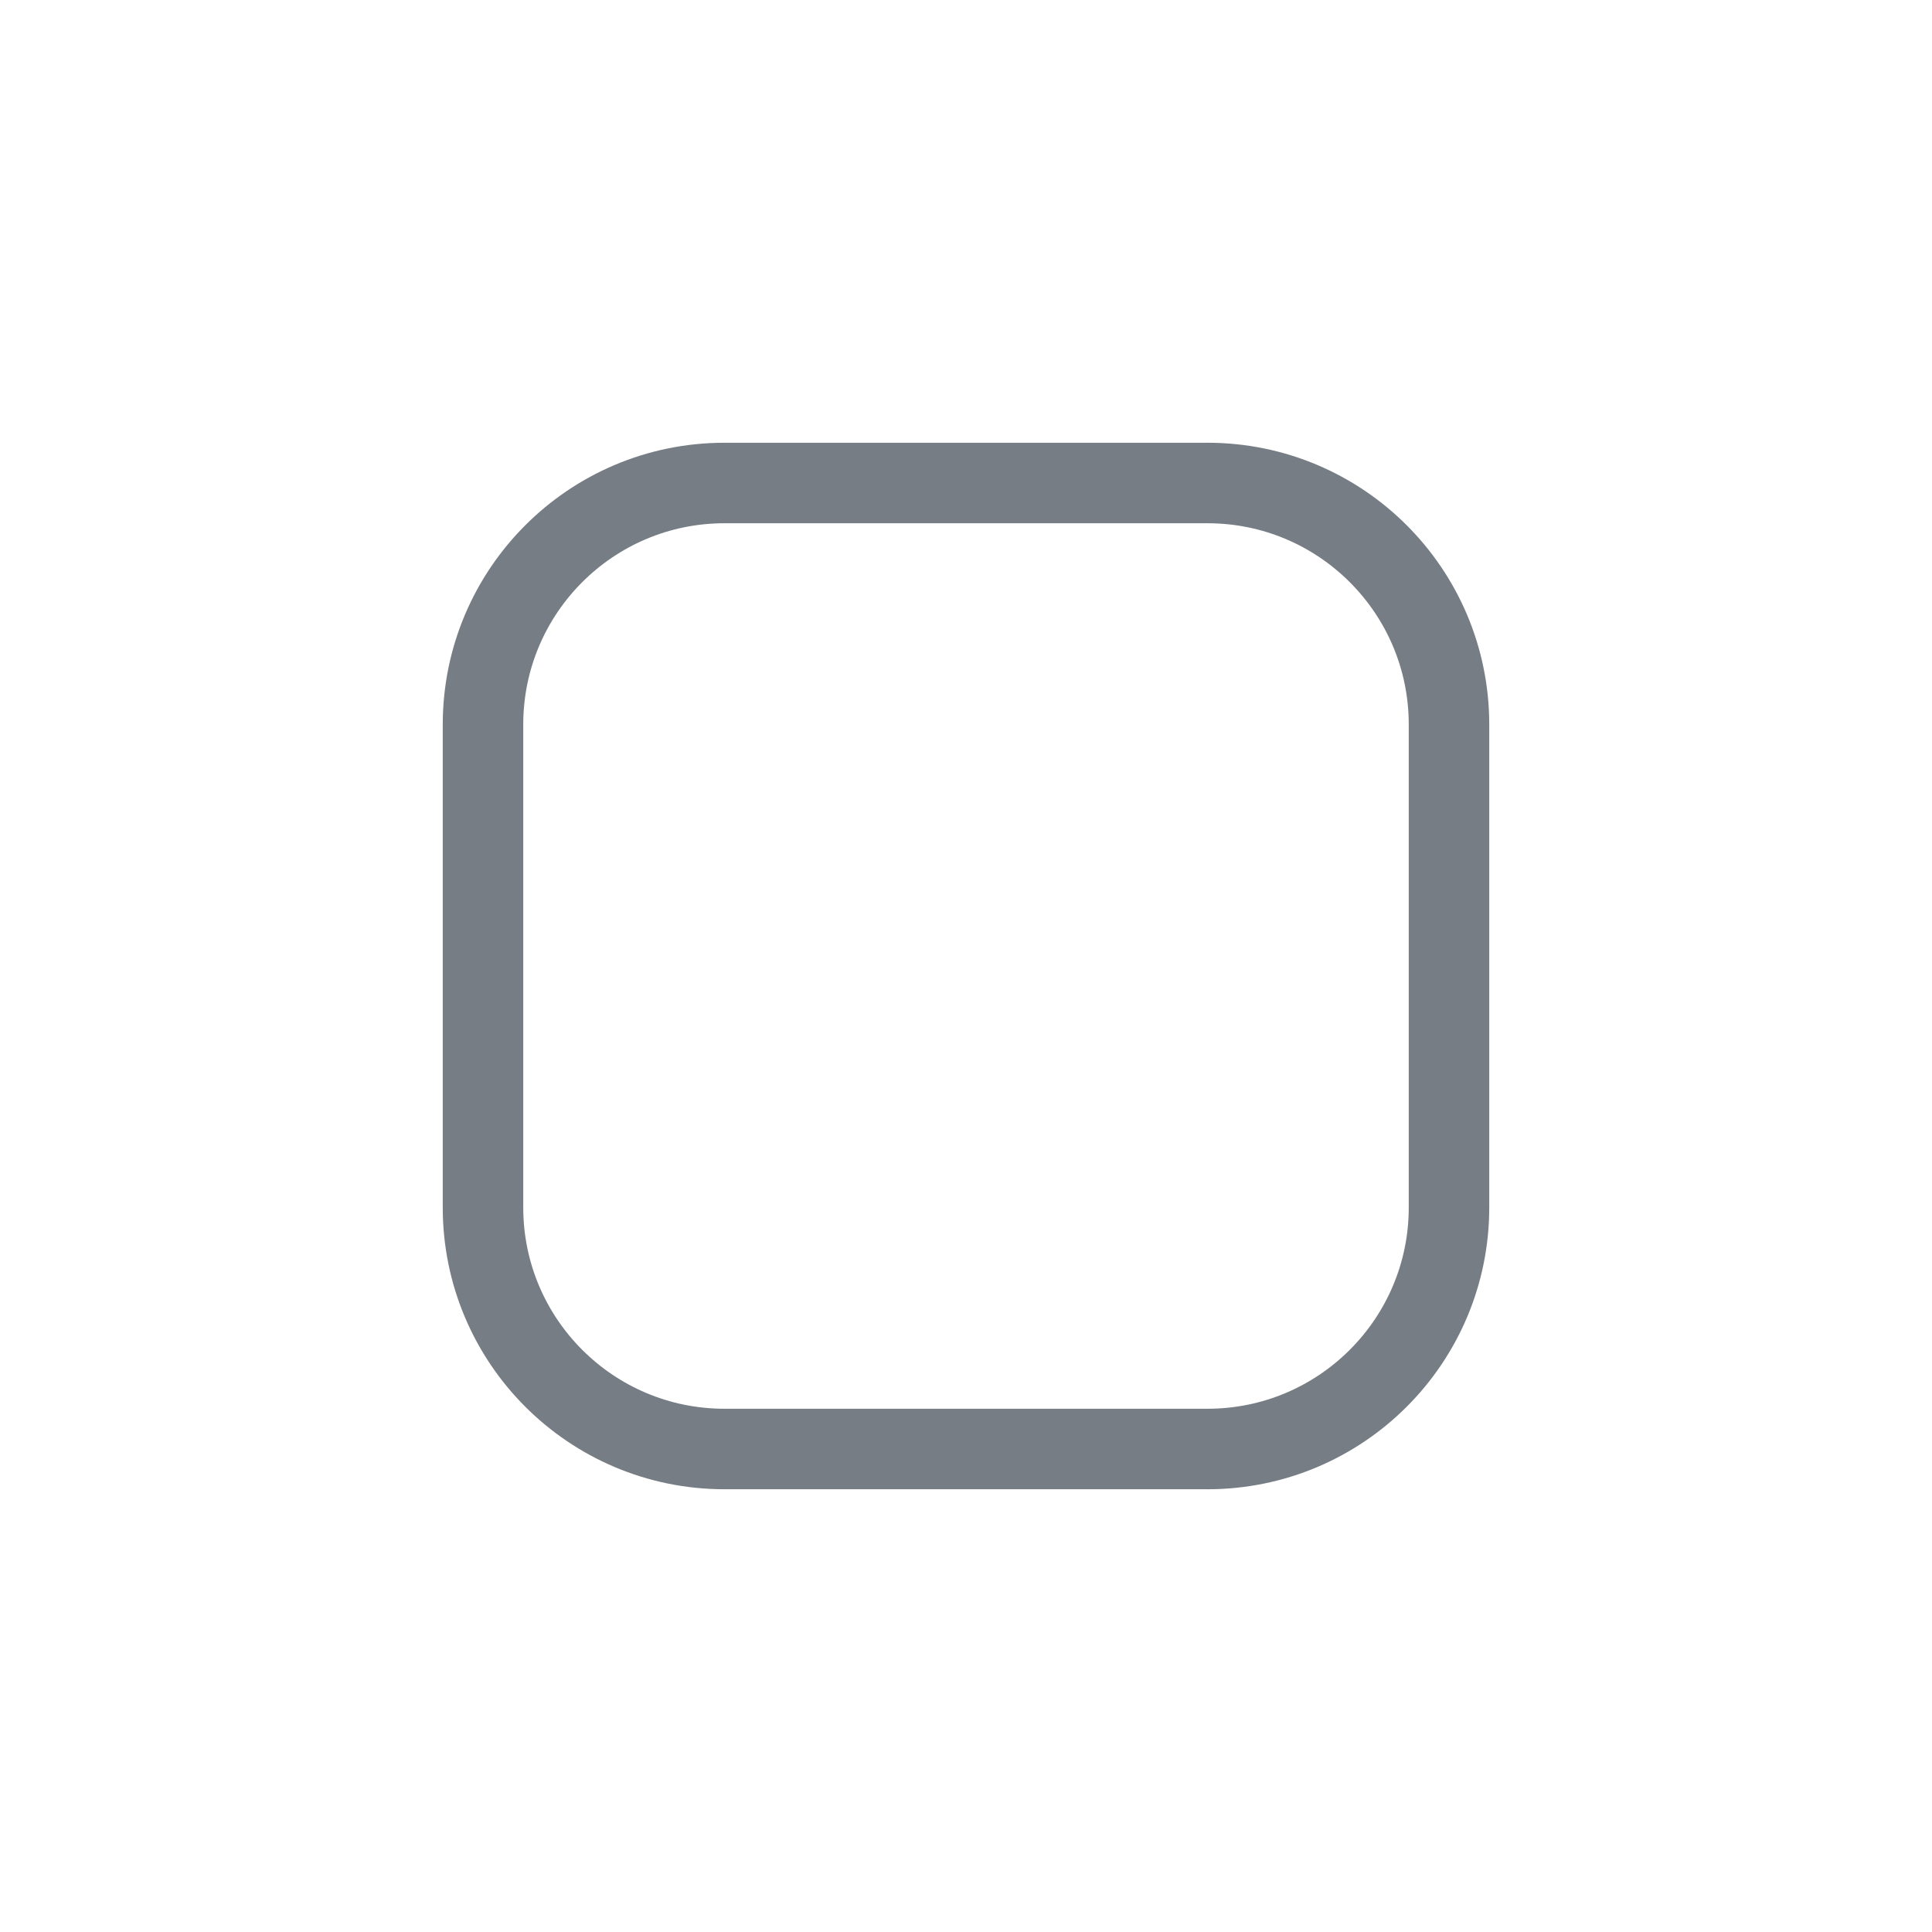
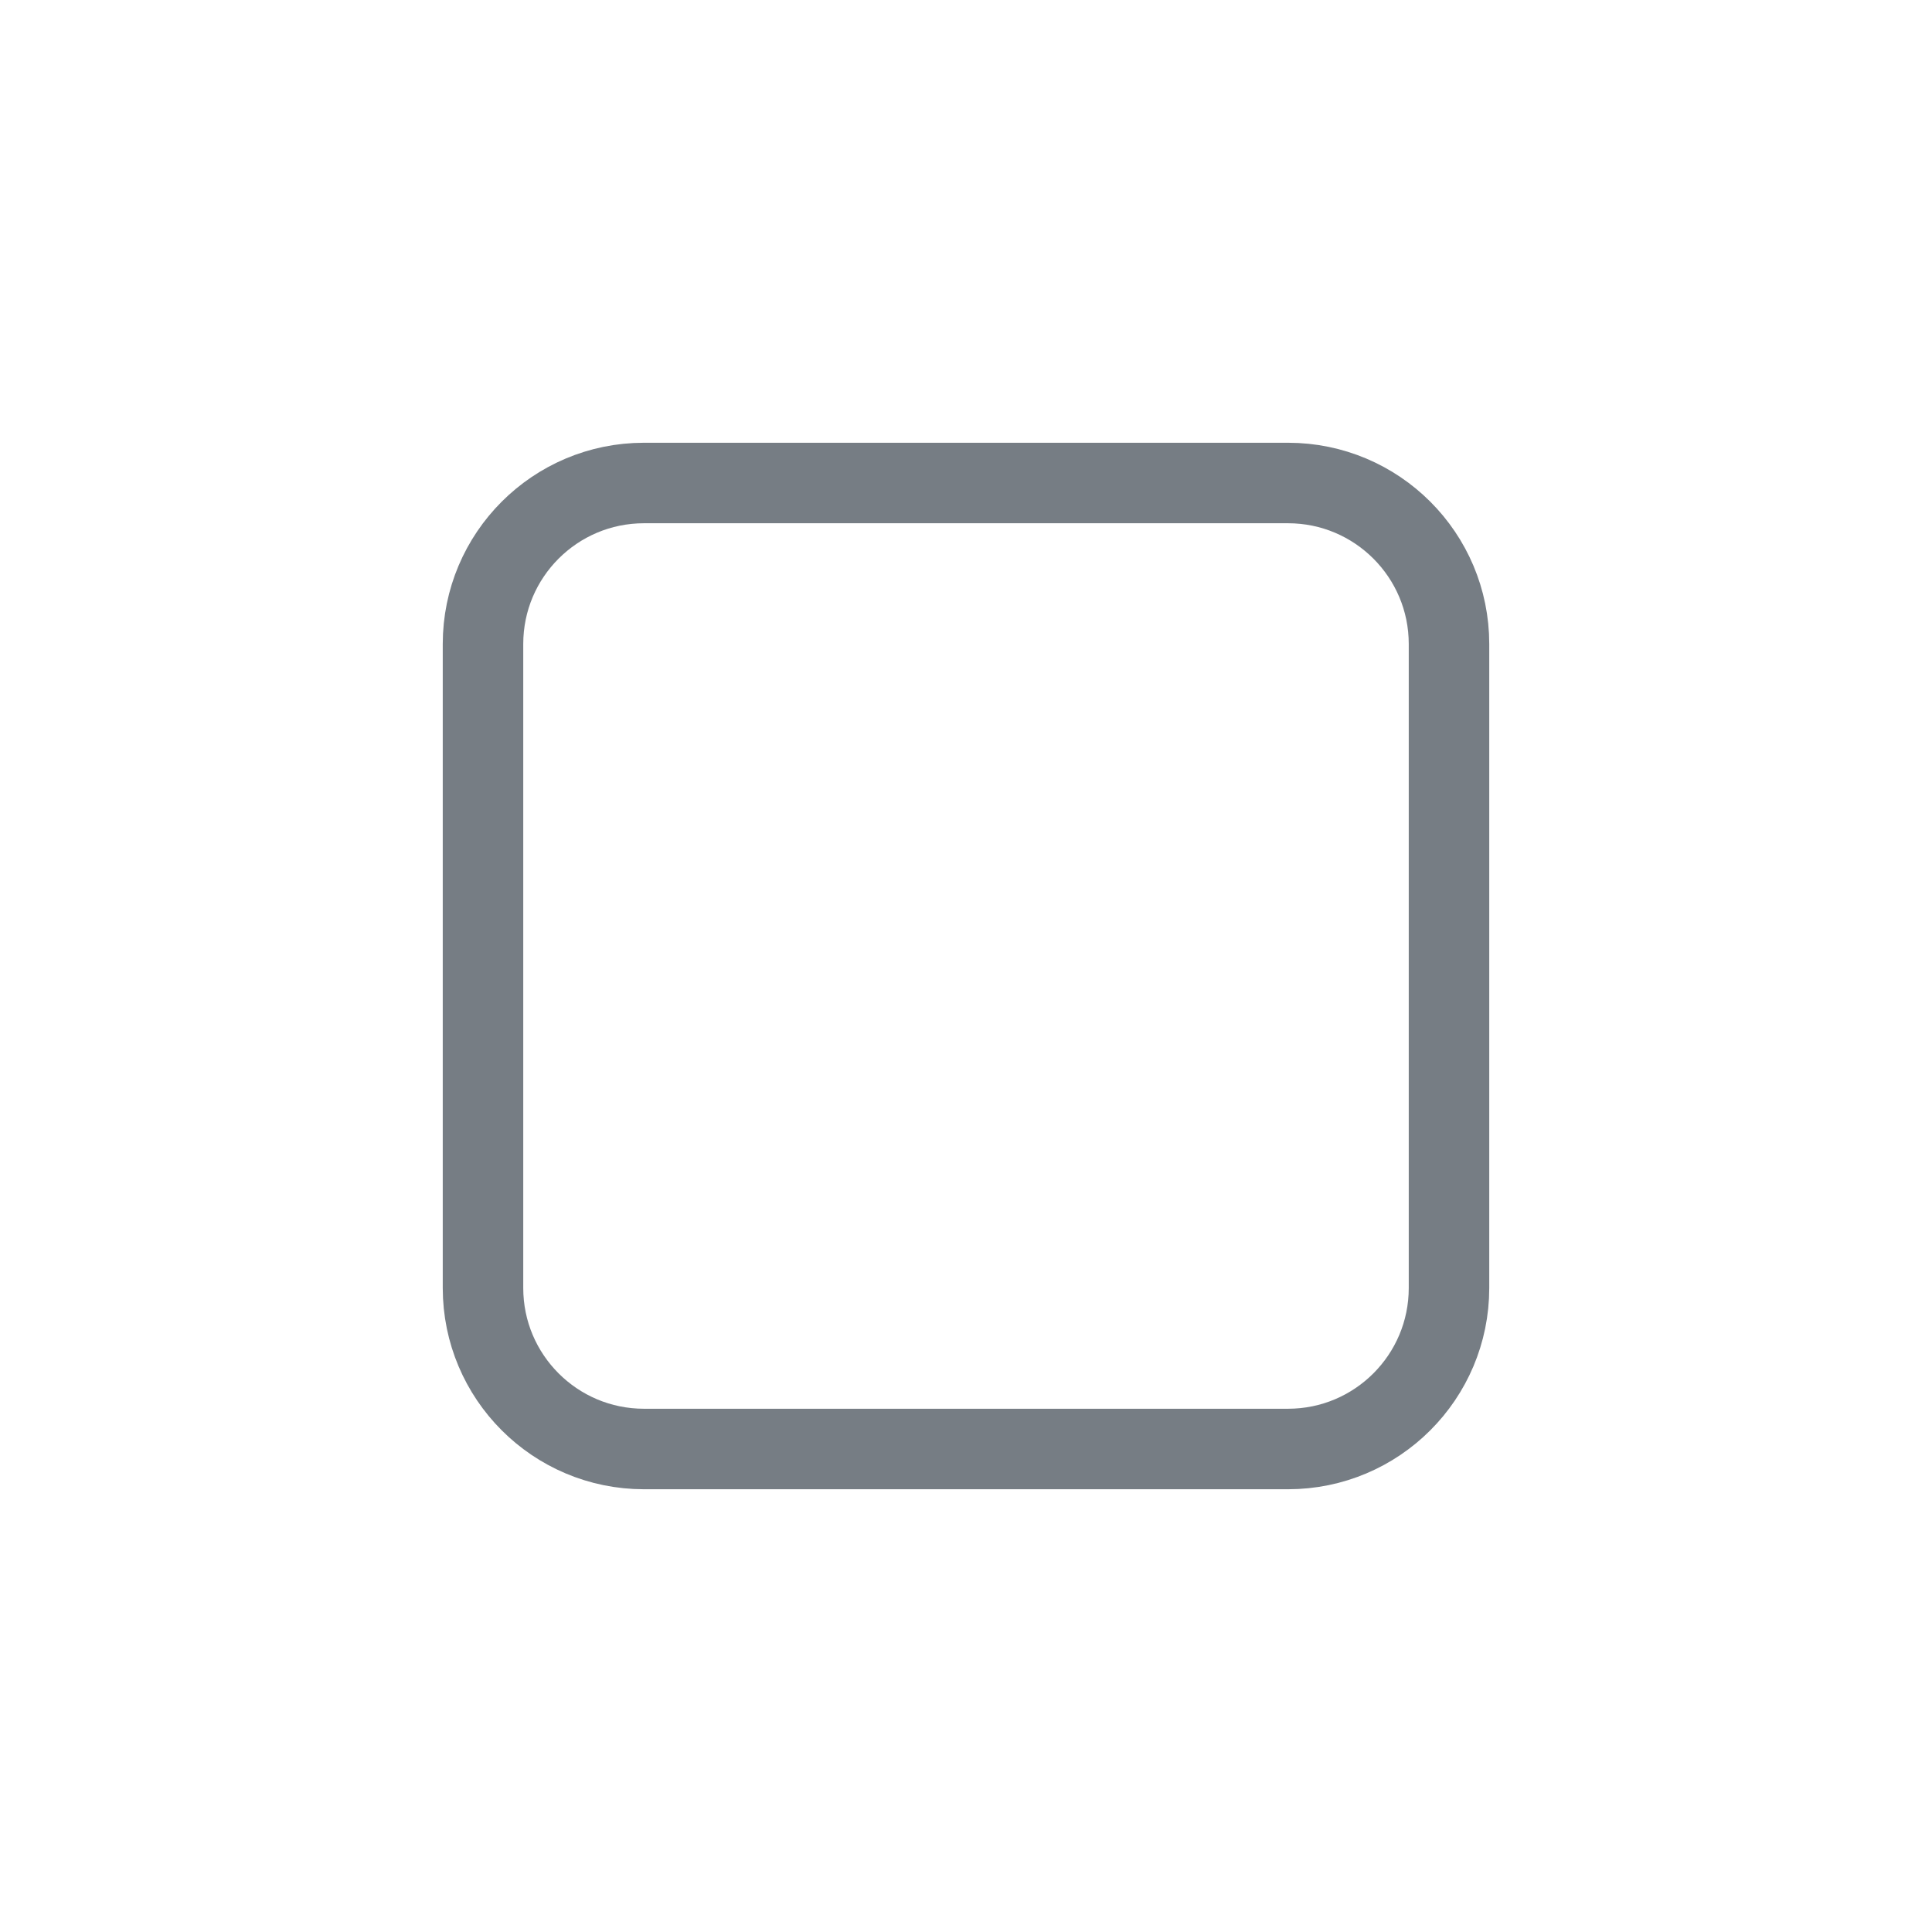
<svg xmlns="http://www.w3.org/2000/svg" width="24" height="24" viewBox="0 0 24 24">
-   <rect width="12" height="12" x="6" y="6" fill="none" fill-rule="evenodd" stroke="#767d84" stroke-width="1" rx="3" />
+   <rect width="12" height="12" x="6" y="6" fill="none" fill-rule="evenodd" stroke="#767d84" stroke-width="1" rx="2" />
</svg>
